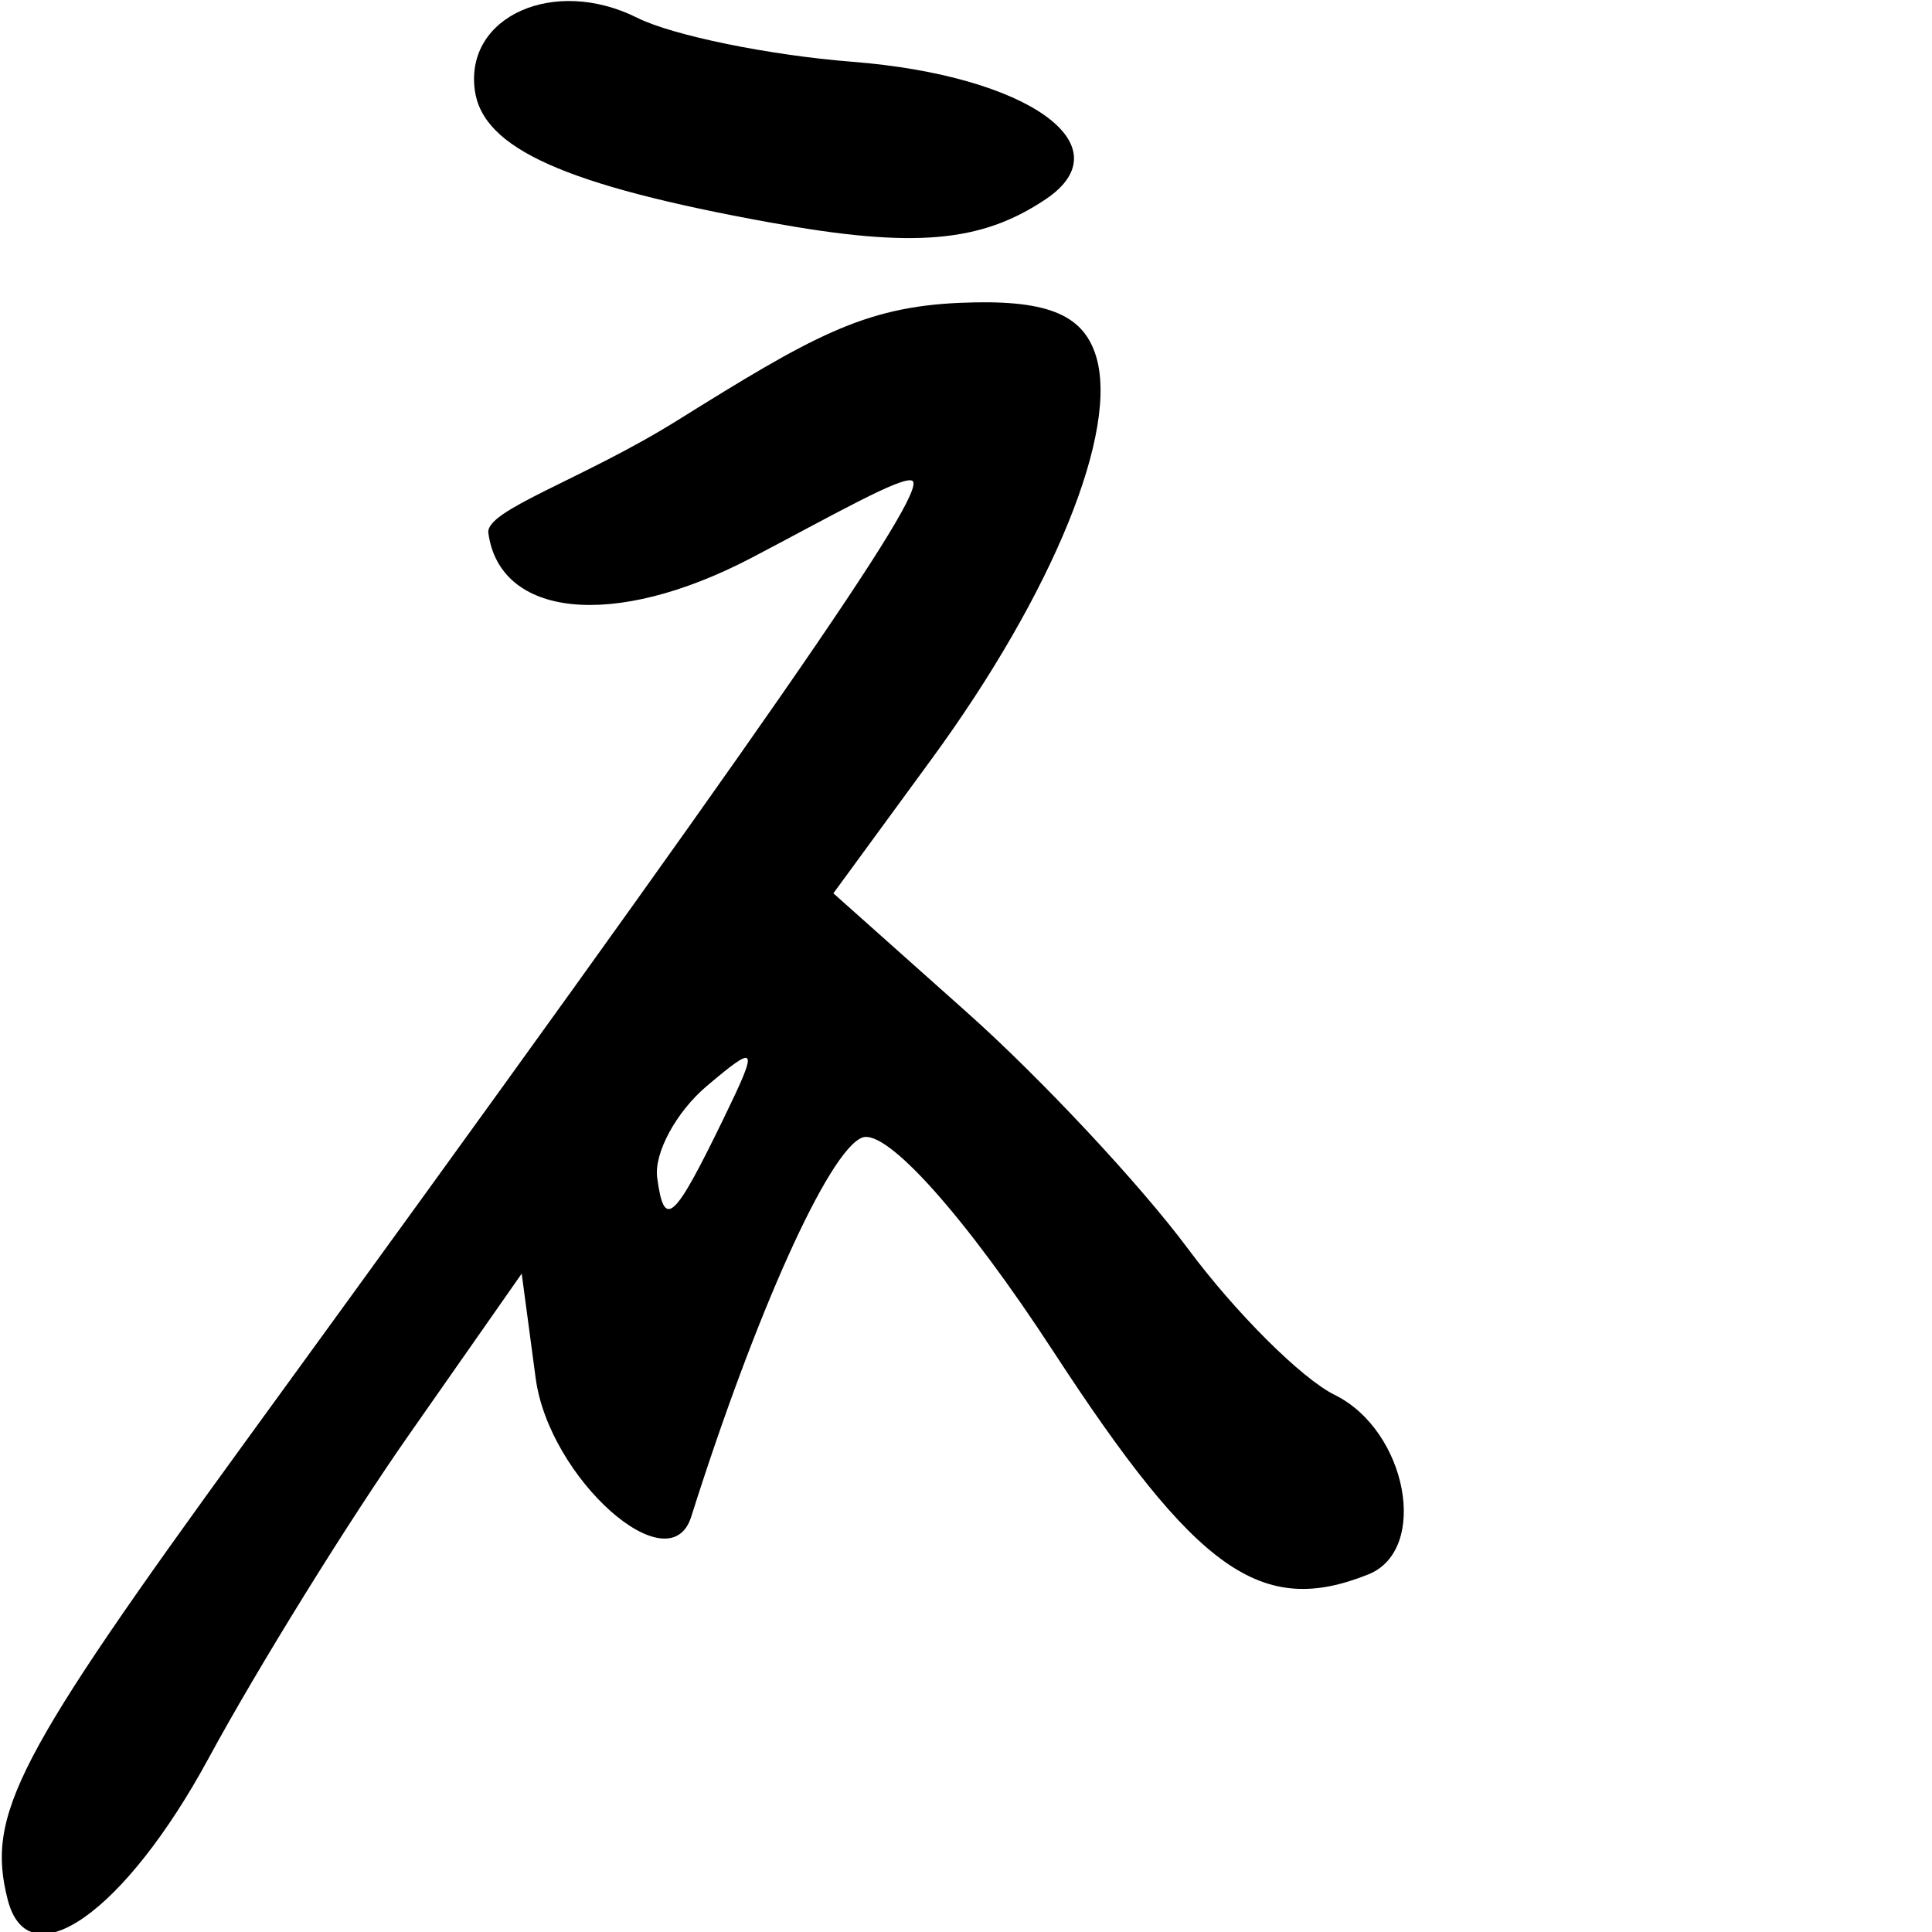
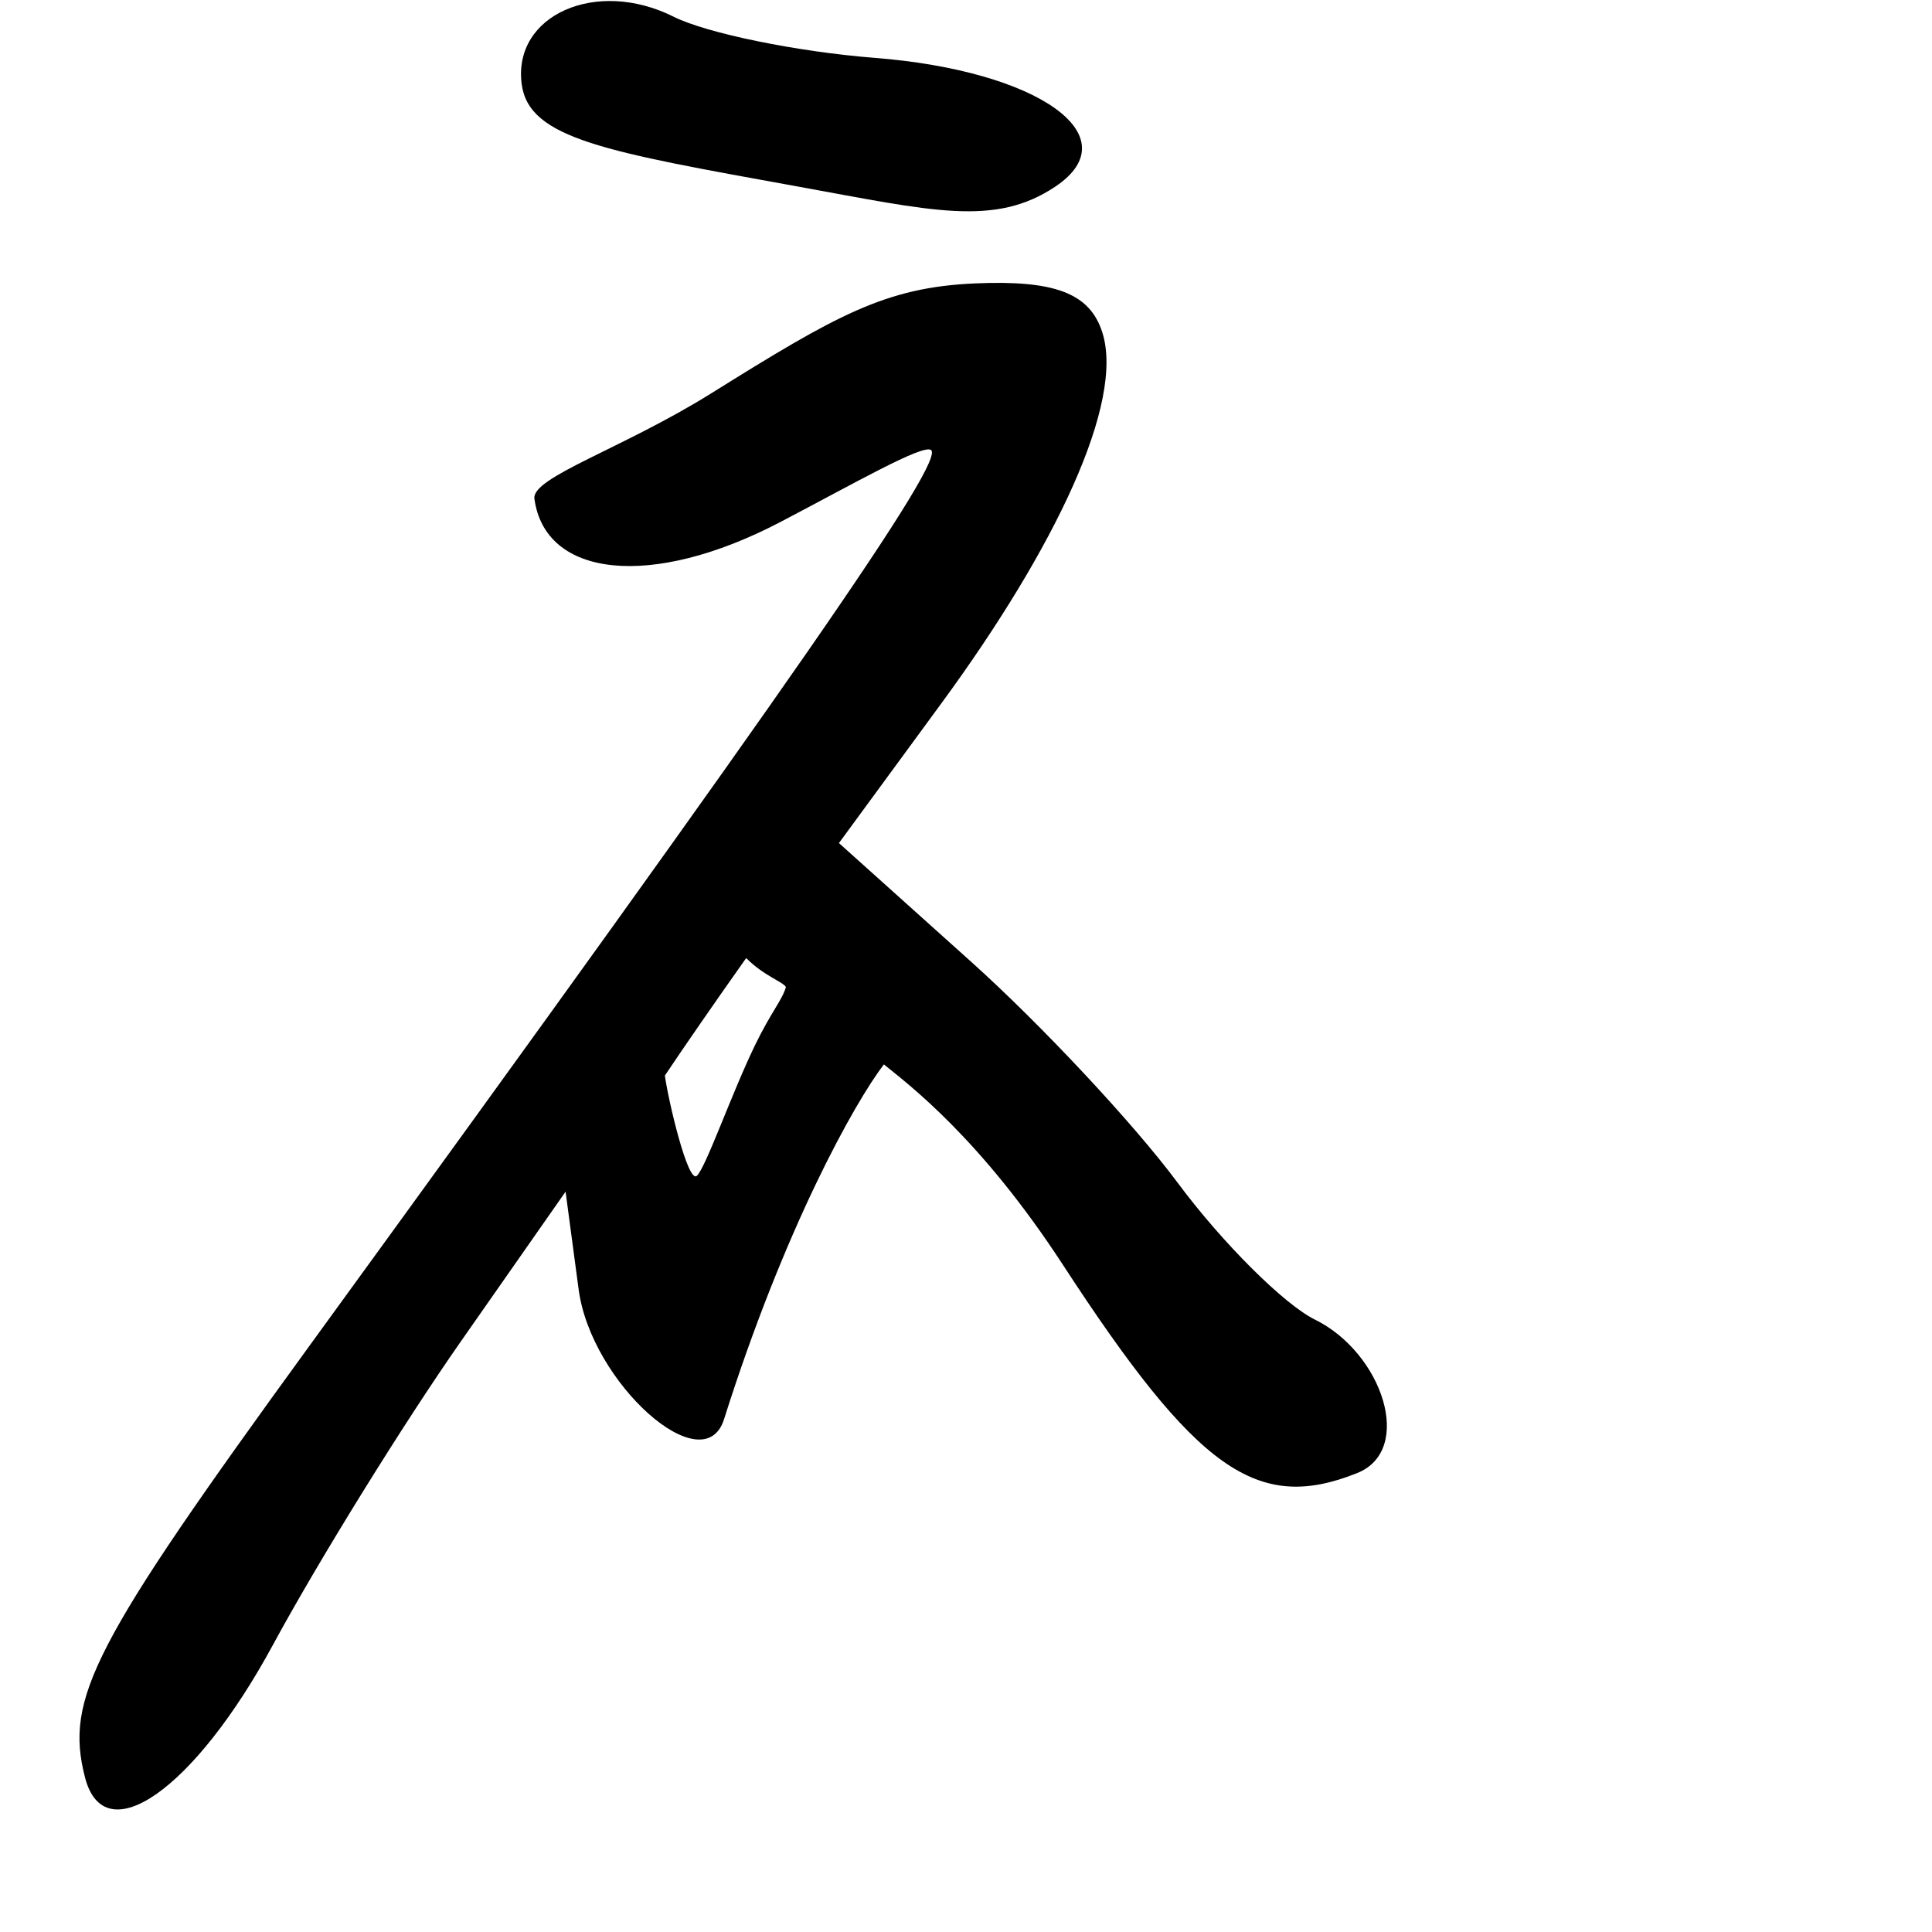
<svg xmlns="http://www.w3.org/2000/svg" width="1000" height="1000" viewBox="0 0 1000 1000" version="1.1" id="svg756">
  <defs id="defs750" />
  <g id="layer1" transform="translate(0,-32.41664)" style="display:inline">
-     <path style="display:inline;fill:#000000;stroke-width:16.928" d="M 4,1015.716 C -7.309,971.753 8.107,942.123 128.241,776.934 396.433,408.162 480.821,286.579 472.254,281.291 c -4.881,-3.013 -42.199,18.356 -83.148,39.794 -72.007,37.698 -130.53,30.589 -136.332,-12.828 -1.581,-11.833 48.598,-27.545 97.811,-58.226 69.514,-43.337 96.354,-58.685 146.105,-60.86 44.198,-1.932 63.5,5.465 70.427,26.99 12.434,38.639 -21.819,122.903 -85.139,209.44 l -50.624,69.187 69.34,61.813 c 38.137,33.997 89.527,88.97 114.201,122.161 24.674,33.191 58.835,67.227 75.914,75.634 37.538,18.478 49.125,80.22 17.438,92.925 -55.357,22.195 -88.713,-1.395 -162.92,-115.222 -45.672,-70.057 -86.544,-115.781 -99.095,-110.857 -17.256,6.77 -55.044,90.598 -88.469,196.259 -11.269,35.624 -73.573,-19.903 -80.501,-71.744 l -7.231,-54.115 -57.933,82.804 C 180.236,819.989 133.381,895.603 107.976,942.478 64.714,1022.303 14.748,1057.498 4,1015.716 Z M 374.895,610.615 c 17.882,-36.853 17.103,-38.218 -9.135,-16.004 -15.776,13.357 -27.298,34.661 -25.603,47.342 3.623,27.11 8.523,22.69 34.738,-31.337 z m 23.952,-462.994 C 292.333,128.325 249.786,109.258 245.744,79.008 c -5.112,-38.258 41.217,-58.859 84.08,-37.387 18.28,9.158 68.393,19.406 111.362,22.773 90.78,7.115 141.618,43.312 99.99,71.194 -33.58,22.491 -68.365,25.432 -142.327,12.033 z" id="path851" />
+     <path style="display:inline;fill:#000000;stroke-width:15.833" d="M 44,952.417 C 33.425,911.285 47.84,883.564 160.169,729.015 410.934,383.994 489.838,270.242 481.828,265.295 c -4.563,-2.819 -39.457,17.174 -77.745,37.231 -67.328,35.27 -122.049,28.619 -127.473,-12.002 -1.478,-11.071 45.44,-25.771 91.455,-54.476 64.997,-40.546 90.093,-54.905 136.611,-56.94 41.326,-1.808 59.374,5.113 65.851,25.252 11.627,36.15 -24.042,111.317 -83.347,192.208 l -52.945,72.216 68.574,61.574 c 35.554,31.925 83.71,83.239 106.78,114.293 23.07,31.054 55.012,62.897 70.981,70.762 35.099,17.288 51.543,67.569 21.915,79.455 -51.76,20.766 -82.949,-1.306 -152.334,-107.801 -42.704,-65.545 -79.783,-93.263 -92.656,-103.717 -15.178,19.809 -51.468,84.763 -82.721,183.618 -10.537,33.33 -68.793,-18.621 -75.27,-67.123 l -6.761,-50.63 -54.168,77.47 C 208.785,769.296 164.974,840.04 141.22,883.896 100.769,958.579 54.05,991.507 44,952.417 Z M 390.796,573.407 c 8.36,-17.24 14.242,-23.618 15.993,-30.124 -1.751,-2.849 -11.22,-5.614 -20.57,-14.969 -15.895,22.454 -32.726,46.78 -42.076,60.813 1.694,12.682 11.908,56.066 16.541,51.884 4.633,-4.182 17.857,-42.33 30.113,-67.604 z M 413.191,129.007 C 313.598,110.955 273.815,104.342 270.036,76.041 c -4.78,-35.794 38.539,-55.068 78.616,-34.979 17.093,8.568 63.949,18.156 104.126,21.307 84.882,6.657 132.416,40.522 93.493,66.608 -31.398,21.042 -63.923,12.567 -133.079,0.031 z" id="path851" />
  </g>
</svg>
